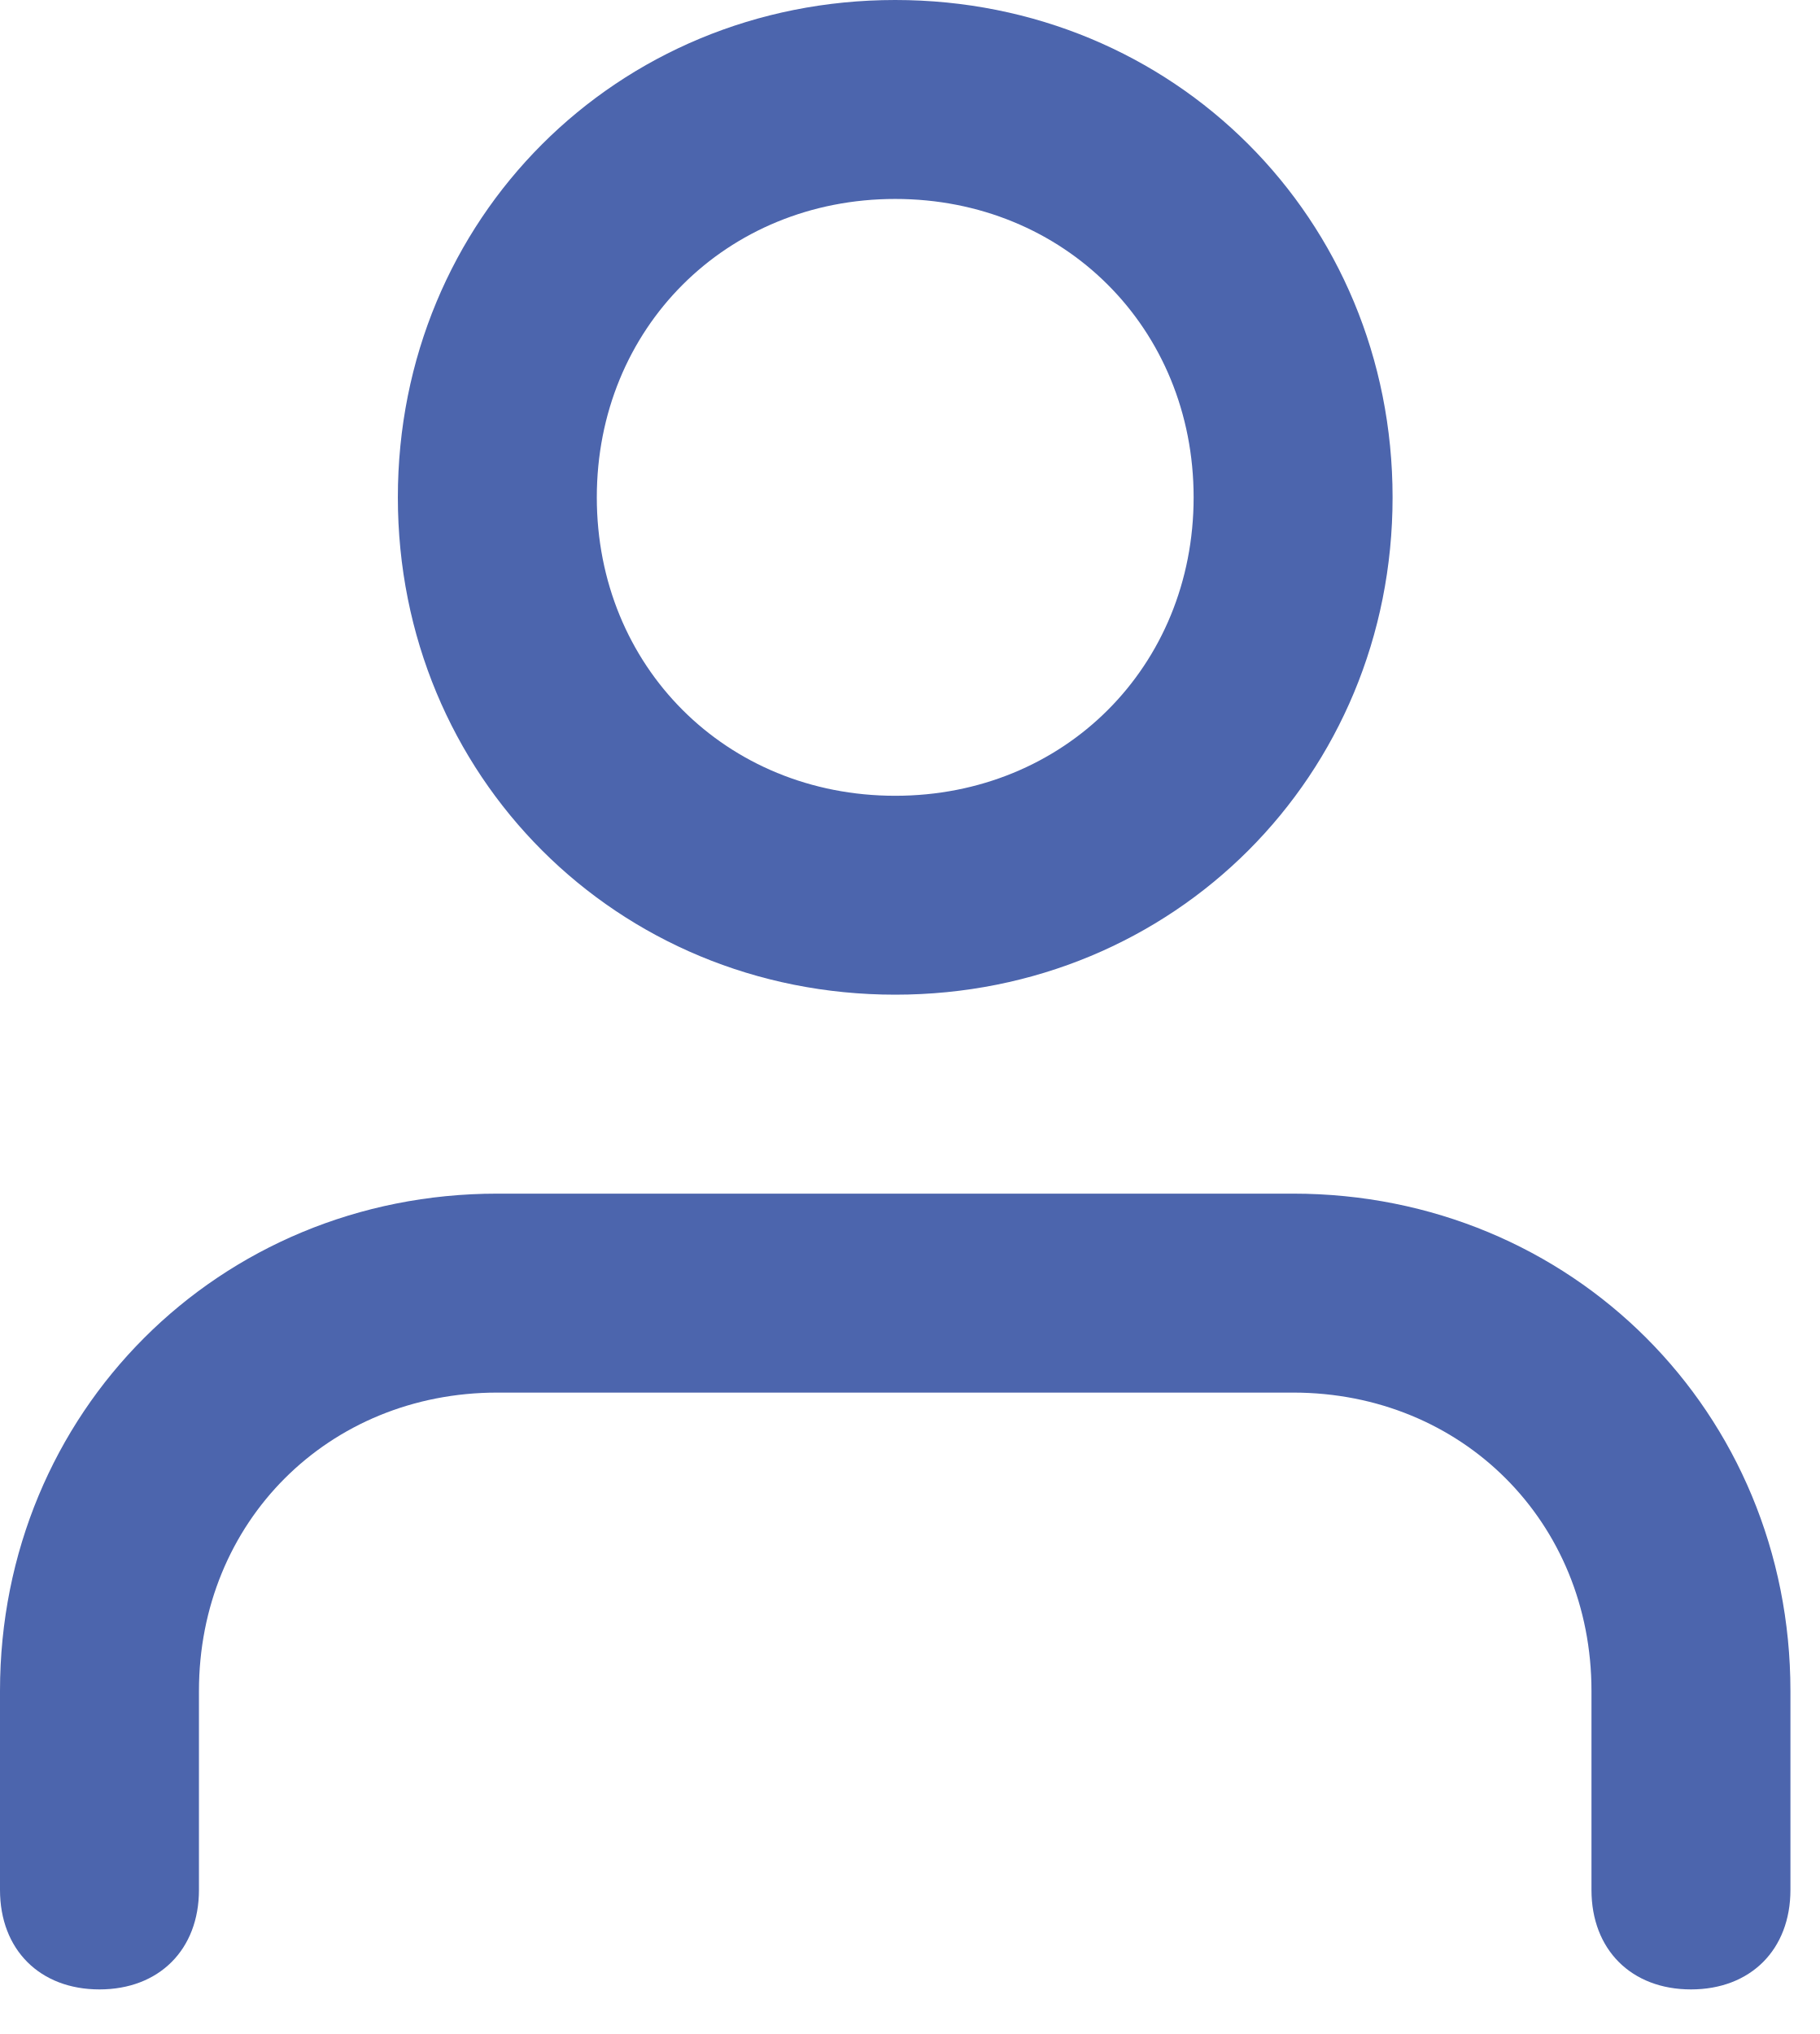
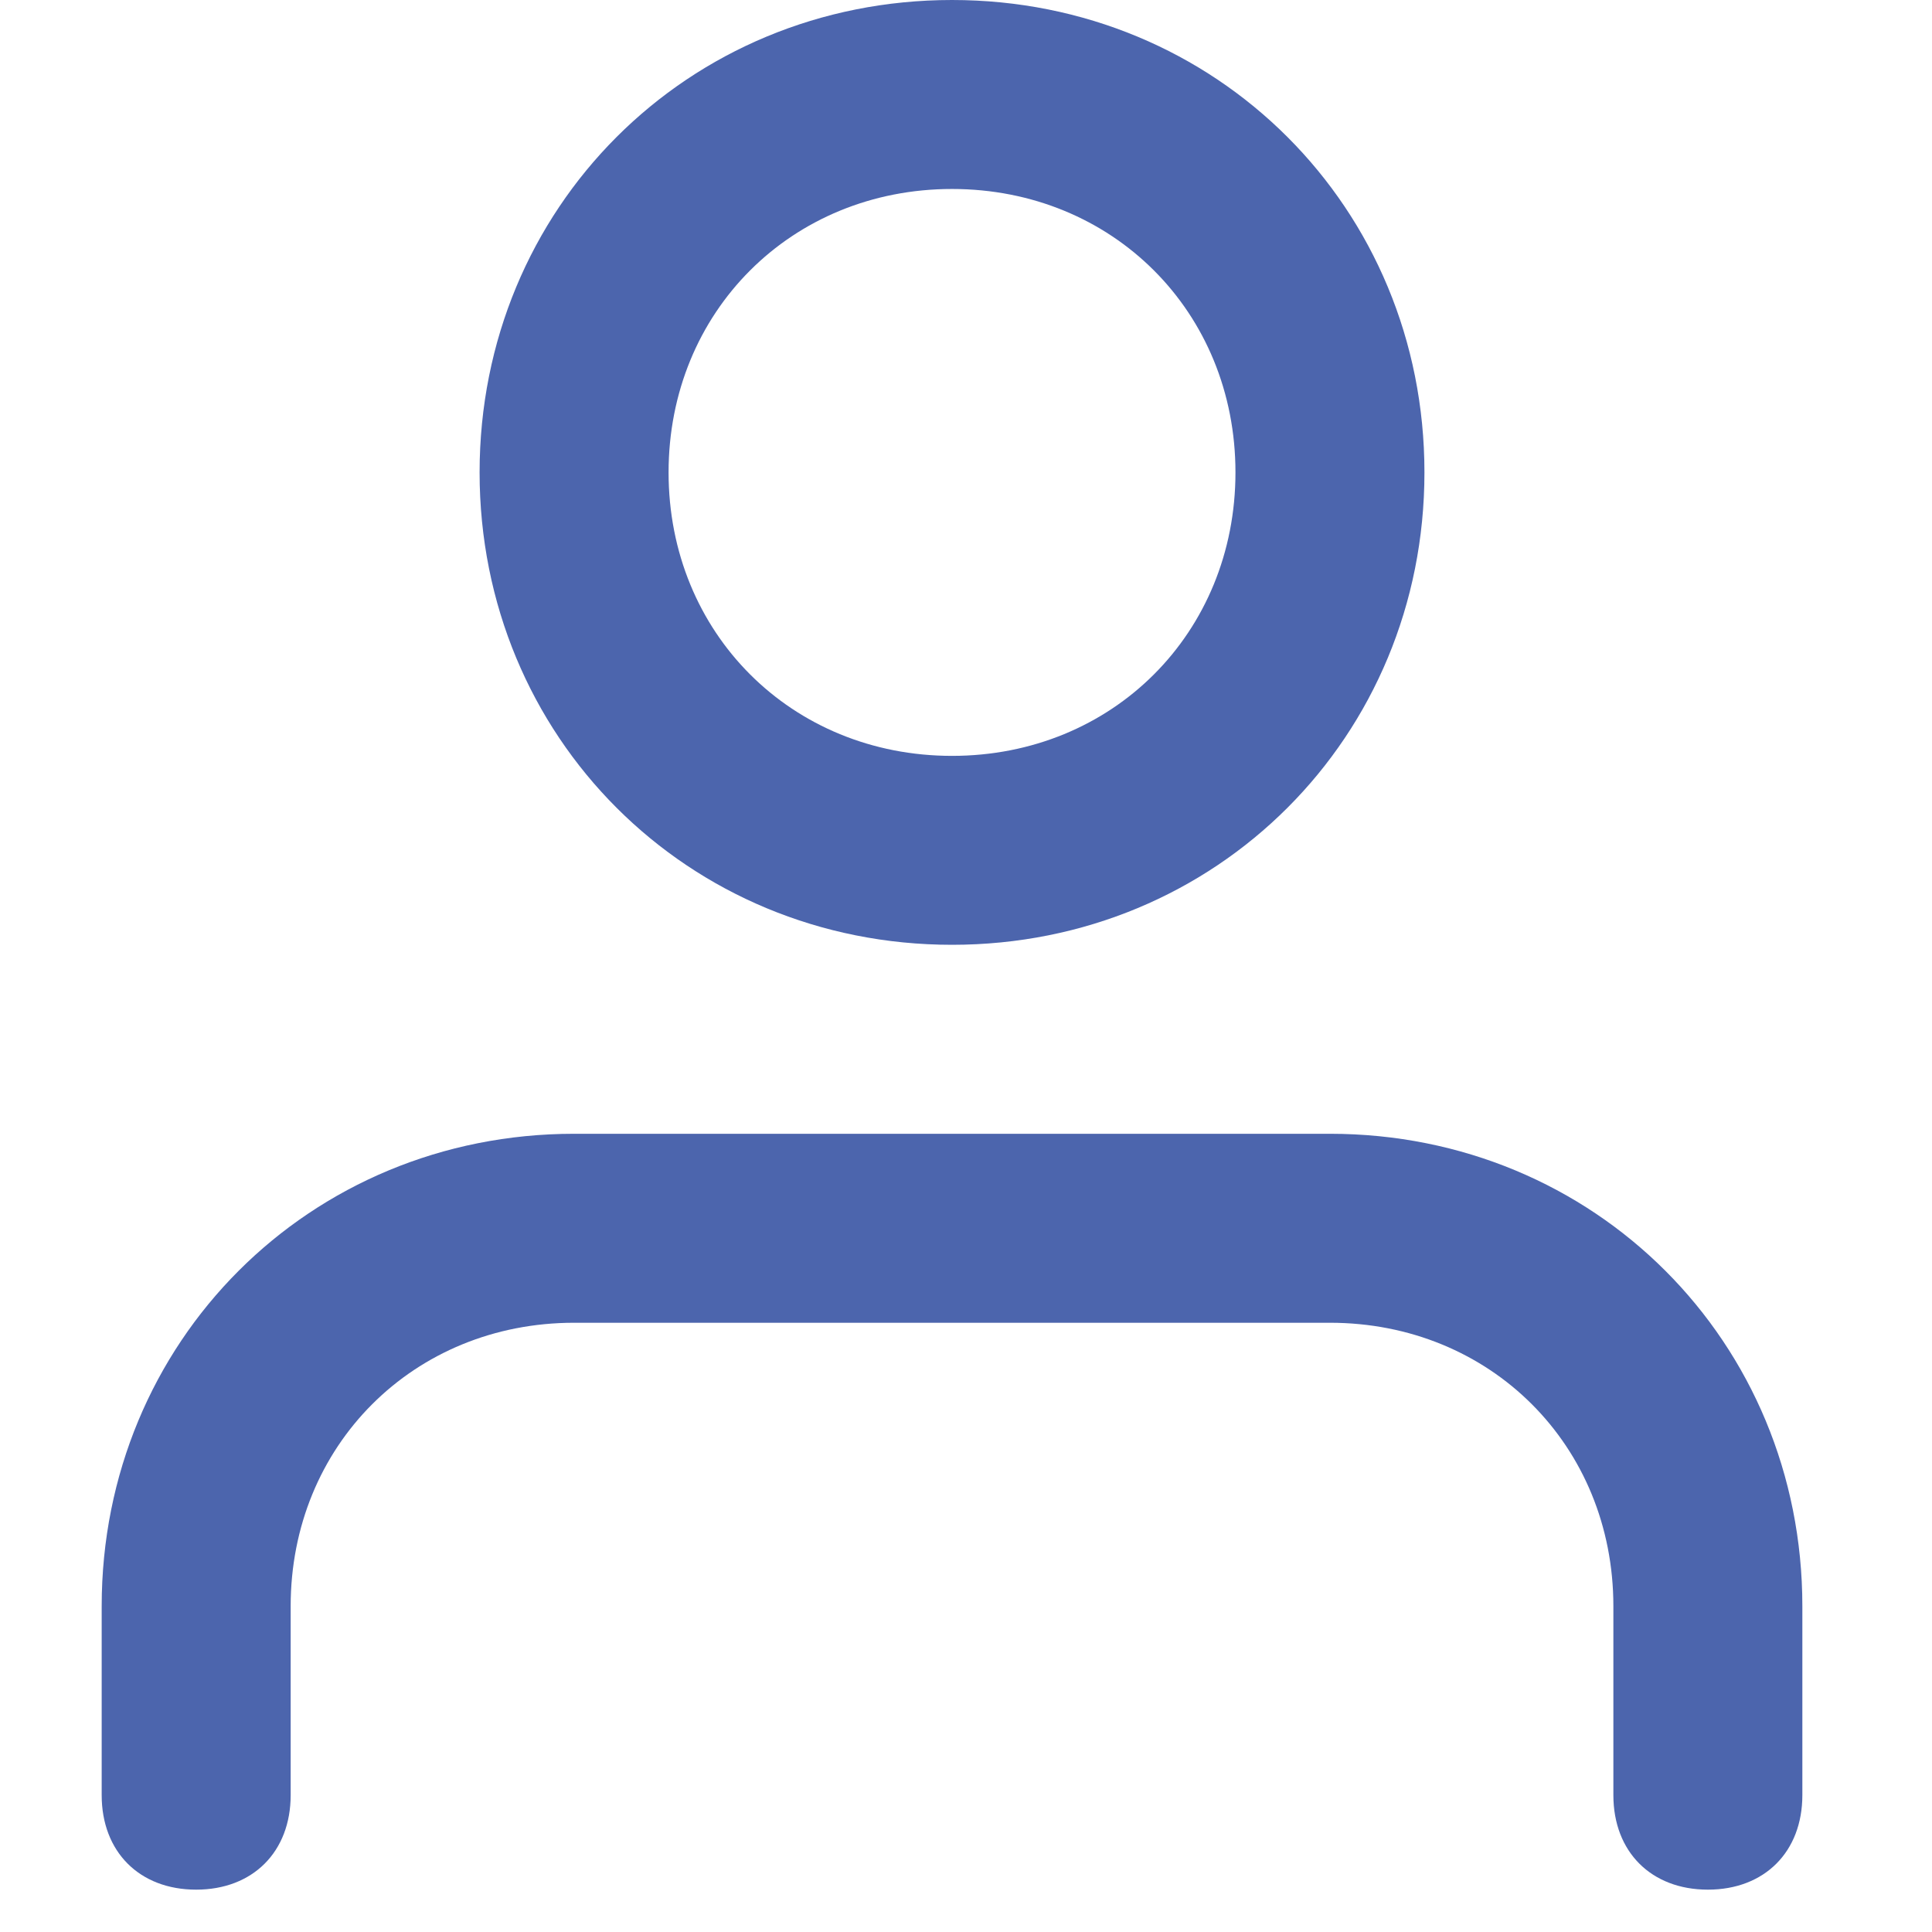
- <svg xmlns="http://www.w3.org/2000/svg" width="34" height="38" viewBox="0 0 34 38" fill="none">
+ <svg xmlns="http://www.w3.org/2000/svg" width="37" height="37" viewBox="0 0 34 38" fill="none">
  <path fill-rule="evenodd" clip-rule="evenodd" d="M33.45 31.592V35.308C33.45 36.423 32.707 37.167 31.592 37.167C30.477 37.167 29.733 36.423 29.733 35.308V31.592C29.733 28.433 27.317 26.017 24.158 26.017H9.292C6.133 26.017 3.717 28.433 3.717 31.592V35.308C3.717 36.423 2.973 37.167 1.858 37.167C0.743 37.167 0 36.423 0 35.308V31.592C0 26.388 4.088 22.3 9.292 22.3H24.158C29.362 22.3 33.45 26.388 33.45 31.592ZM7.433 9.292C7.433 4.088 11.522 0 16.725 0C21.928 0 26.017 4.088 26.017 9.292C26.017 14.495 21.928 18.583 16.725 18.583C11.522 18.583 7.433 14.495 7.433 9.292ZM11.15 9.292C11.15 12.451 13.566 14.867 16.725 14.867C19.884 14.867 22.3 12.451 22.3 9.292C22.3 6.133 19.884 3.717 16.725 3.717C13.566 3.717 11.15 6.133 11.15 9.292Z" fill="#4C65AD" />
</svg>
